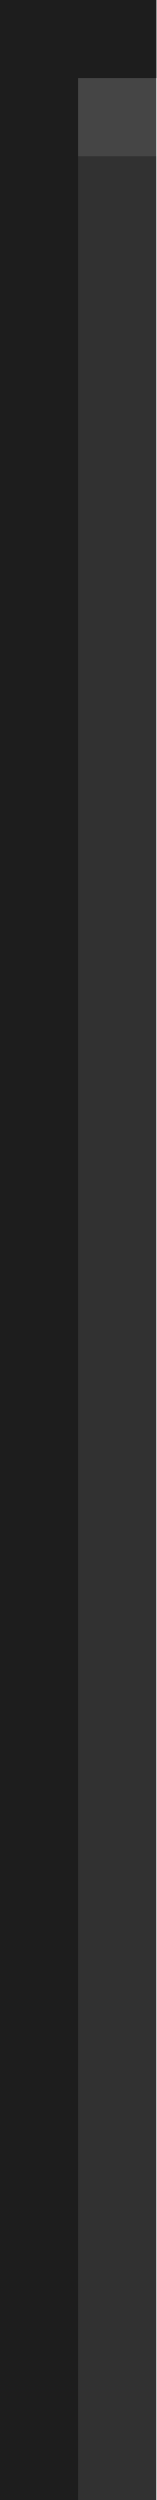
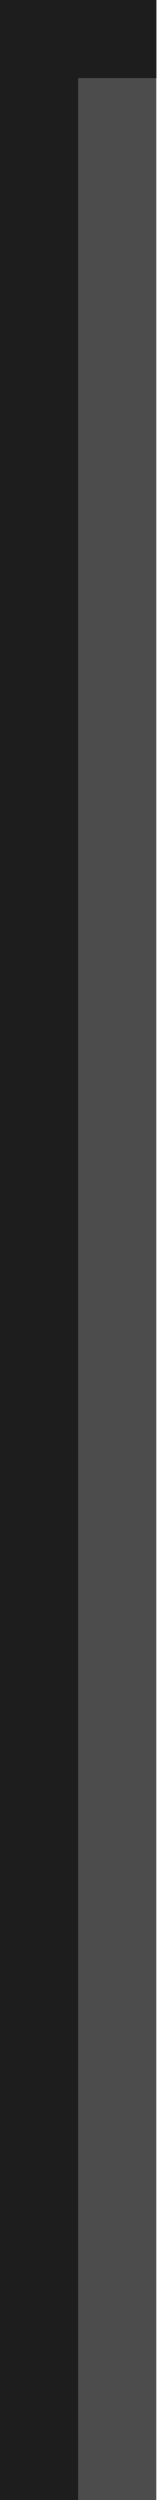
- <svg xmlns="http://www.w3.org/2000/svg" id="svg6" version="1.1" viewBox="0 0 2 32" height="32" width="2">
+ <svg xmlns="http://www.w3.org/2000/svg" width="2" height="32" viewBox="0 0 2 32" version="1.1" id="svg6">
  <defs id="defs10" />
-   <rect fill="#E0E0E0" style="fill:#313131;fill-opacity:1" id="rect2" height="32" width="2" />
-   <rect style="fill:#1d1d1d;fill-opacity:1;stroke-width:1" y="0" x="0" id="rect4" height="1" width="2" />
-   <rect style="fill:#1d1d1d;fill-opacity:1;stroke-width:4" y="0" x="0" id="rect4-8" height="32" width="1" />
-   <rect width="2" height="1" id="rect4-3" x="1" y="1" style="opacity:0.1;fill:#ffffff;fill-opacity:1;stroke-width:1" />
+   <rect width="2" height="32" id="rect2" style="fill:#4c4c4c;fill-opacity:1" fill="#E0E0E0" />
+   <rect width="2" height="1" id="rect4" x="0" y="0" style="fill:#1d1d1d;fill-opacity:1;stroke-width:1" />
+   <rect width="1" height="32" id="rect4-8" x="0" y="0" style="fill:#1d1d1d;fill-opacity:1;stroke-width:4" />
</svg>
